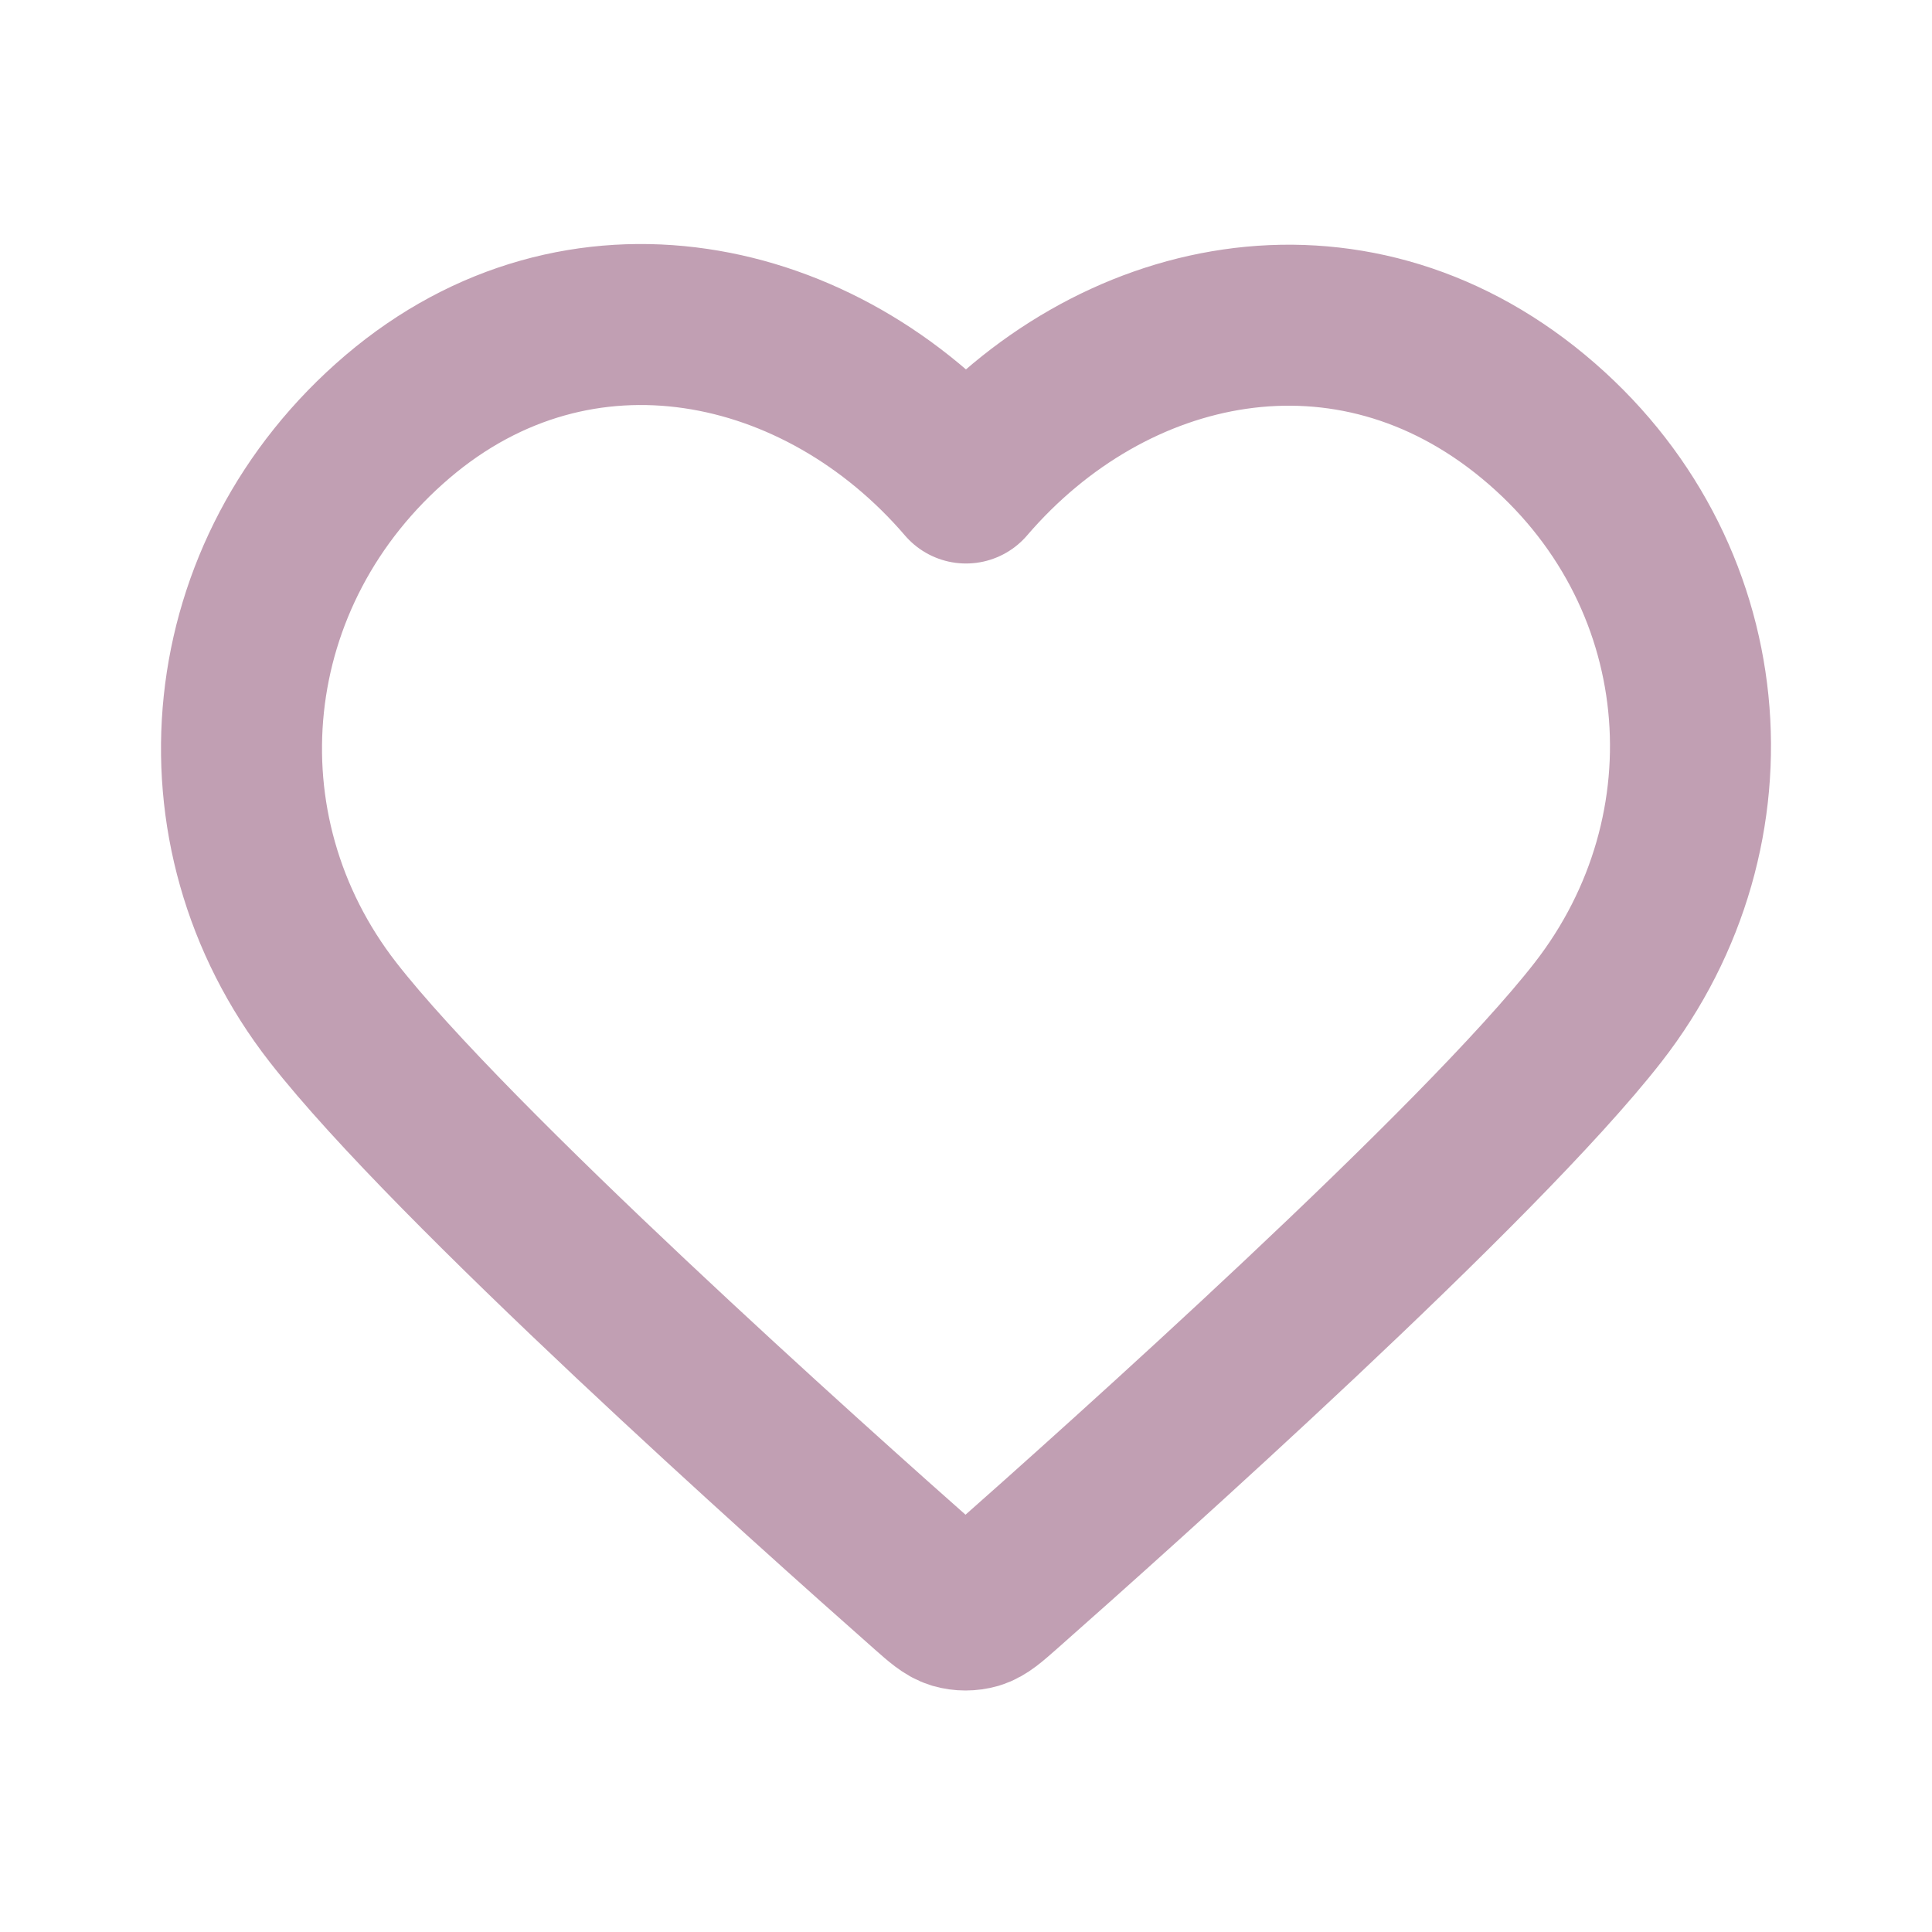
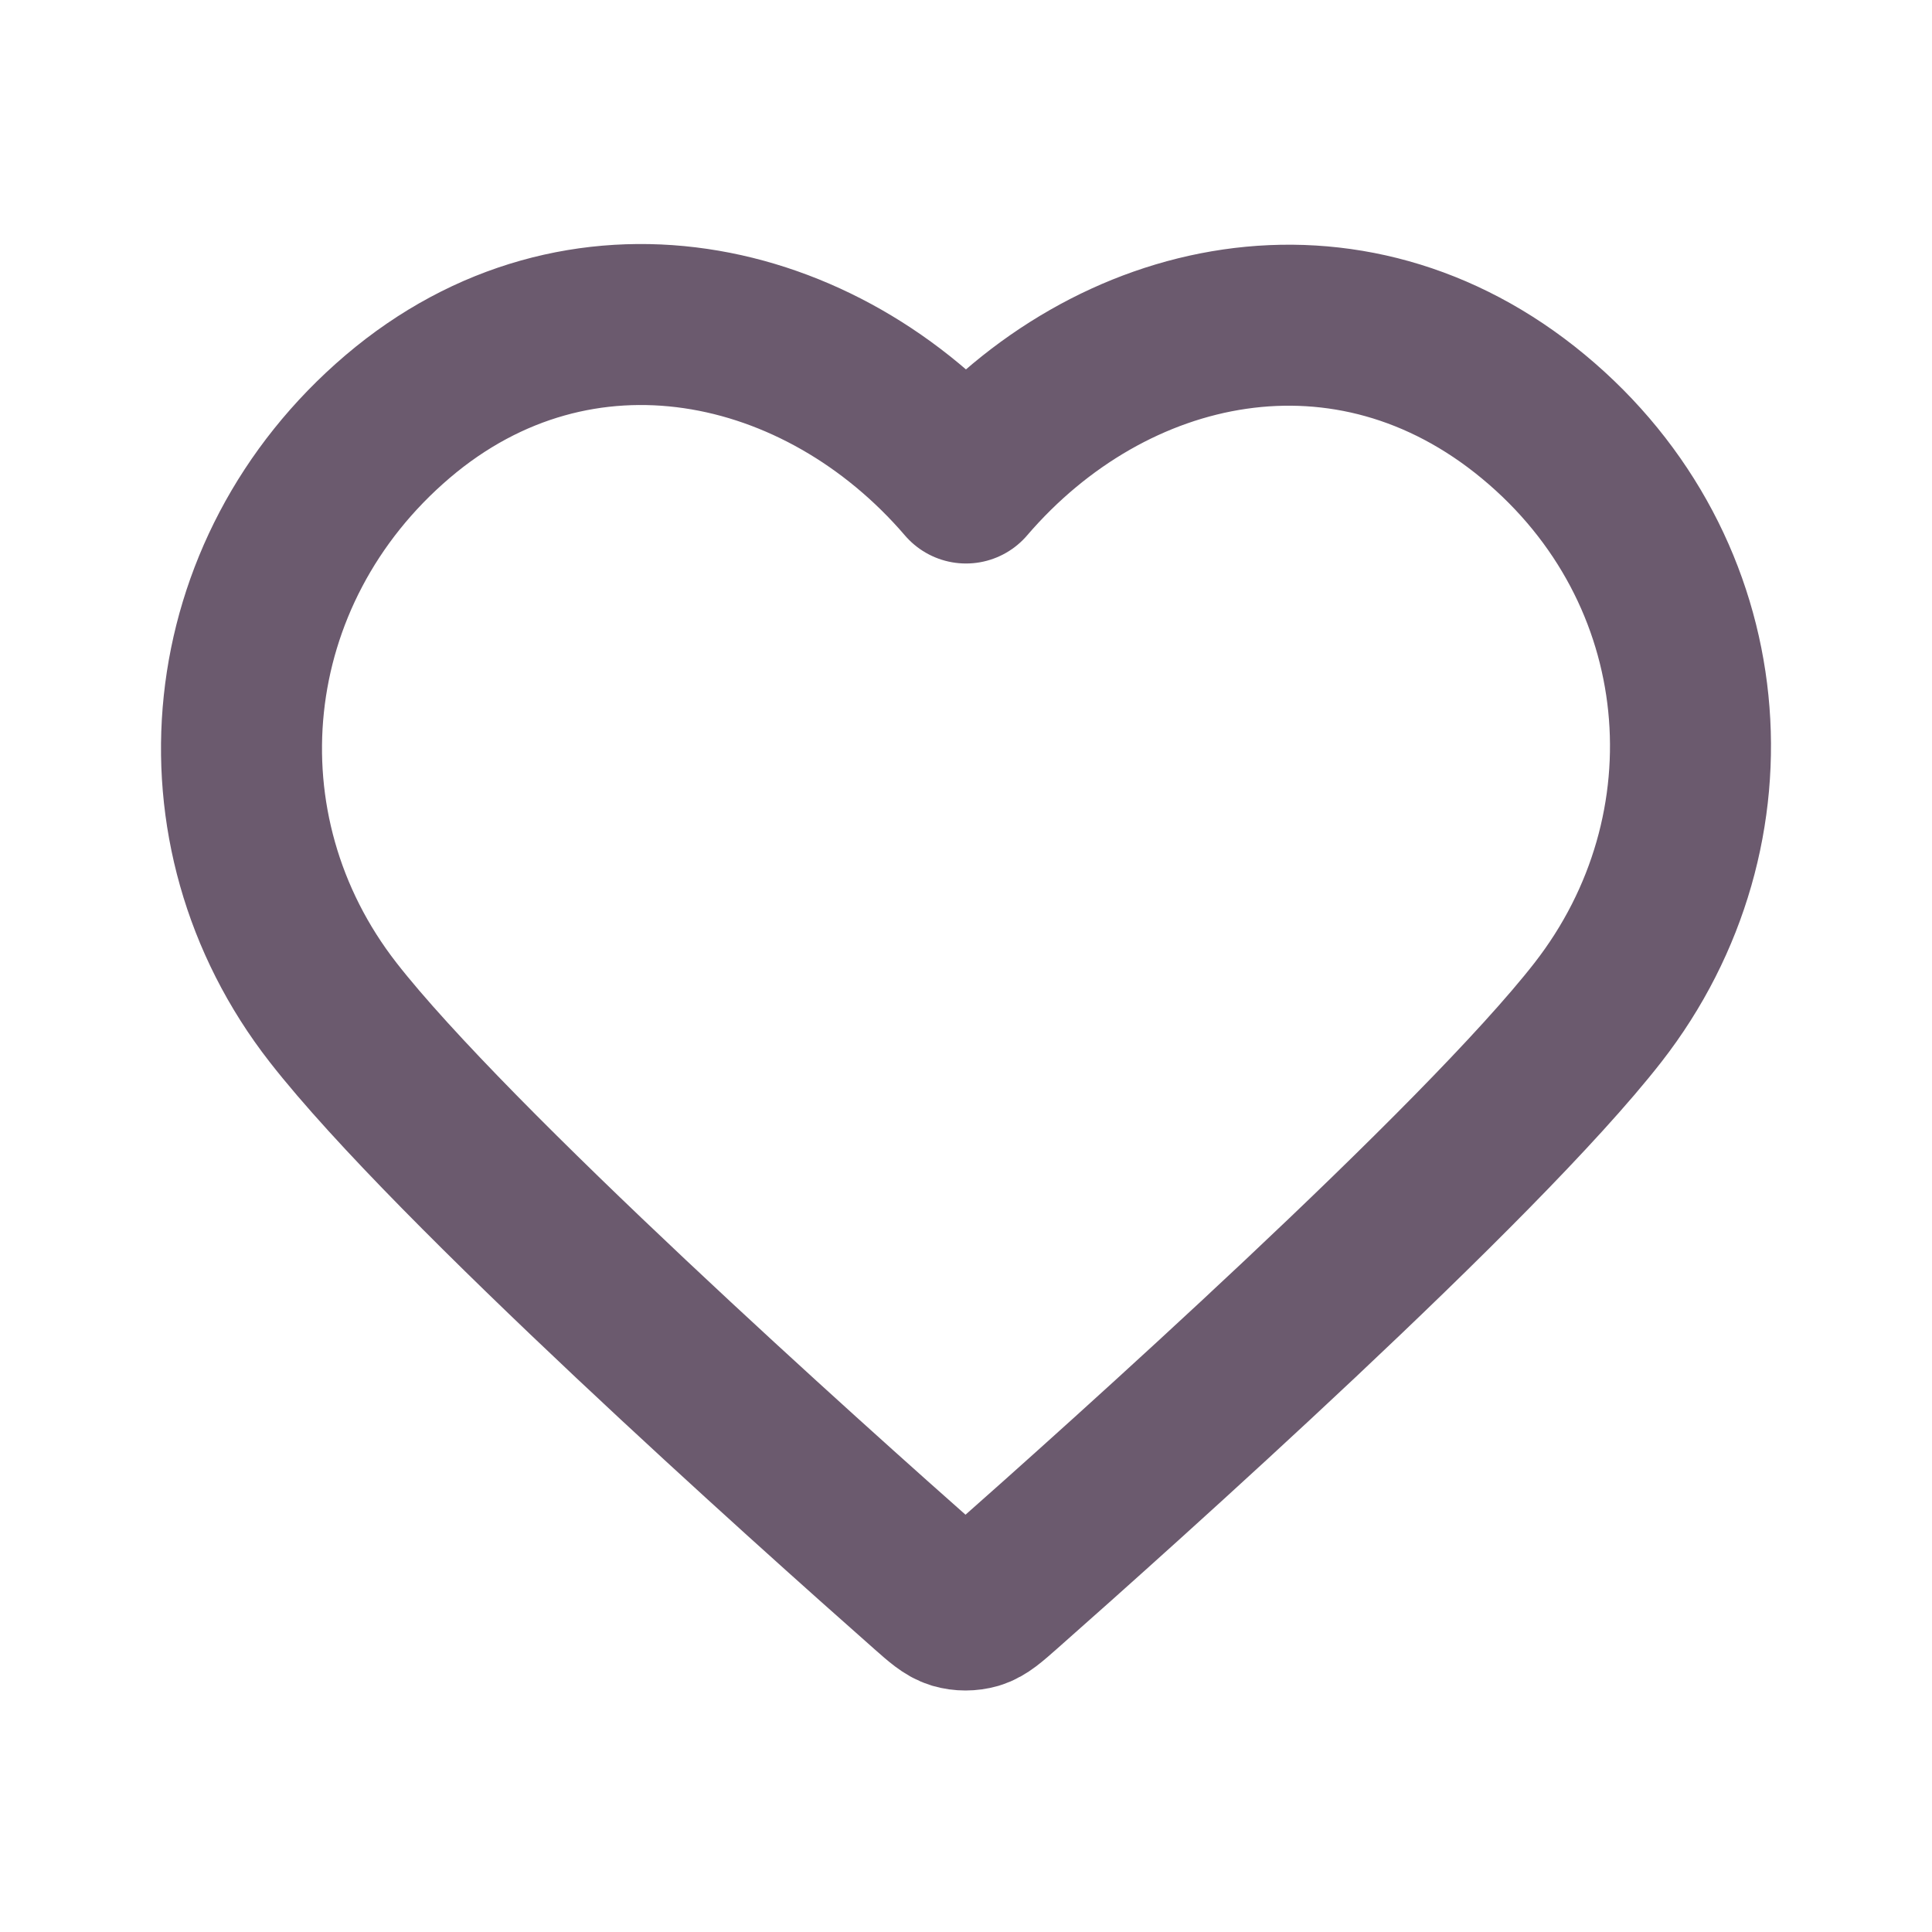
<svg xmlns="http://www.w3.org/2000/svg" width="800px" height="800px" viewBox="0 0 24 24" fill="none">
  <g id="SVGRepo_bgCarrier" stroke-width="0" />
  <g id="SVGRepo_tracerCarrier" stroke-linecap="round" stroke-linejoin="round" />
  <g id="SVGRepo_iconCarrier">
-     <path fill-rule="evenodd" clip-rule="evenodd" d="M12 6C10.201 3.903 7.194 3.255 4.939 5.175C2.685 7.096 2.367 10.306 4.138 12.577C5.61 14.465 10.065 18.448 11.525 19.737C11.688 19.881 11.77 19.953 11.865 19.982C11.948 20.006 12.039 20.006 12.123 19.982C12.218 19.953 12.299 19.881 12.463 19.737C13.923 18.448 18.378 14.465 19.85 12.577C21.62 10.306 21.342 7.075 19.048 5.175C16.755 3.275 13.799 3.903 12 6Z" stroke="#c19fb3" stroke-width="2" stroke-linecap="round" stroke-linejoin="round" />
+     <path fill-rule="evenodd" clip-rule="evenodd" d="M12 6C10.201 3.903 7.194 3.255 4.939 5.175C2.685 7.096 2.367 10.306 4.138 12.577C5.61 14.465 10.065 18.448 11.525 19.737C11.688 19.881 11.77 19.953 11.865 19.982C11.948 20.006 12.039 20.006 12.123 19.982C12.218 19.953 12.299 19.881 12.463 19.737C13.923 18.448 18.378 14.465 19.85 12.577C21.62 10.306 21.342 7.075 19.048 5.175C16.755 3.275 13.799 3.903 12 6Z" stroke="#6b5a6e" stroke-width="2" stroke-linecap="round" stroke-linejoin="round" />
  </g>
</svg>
